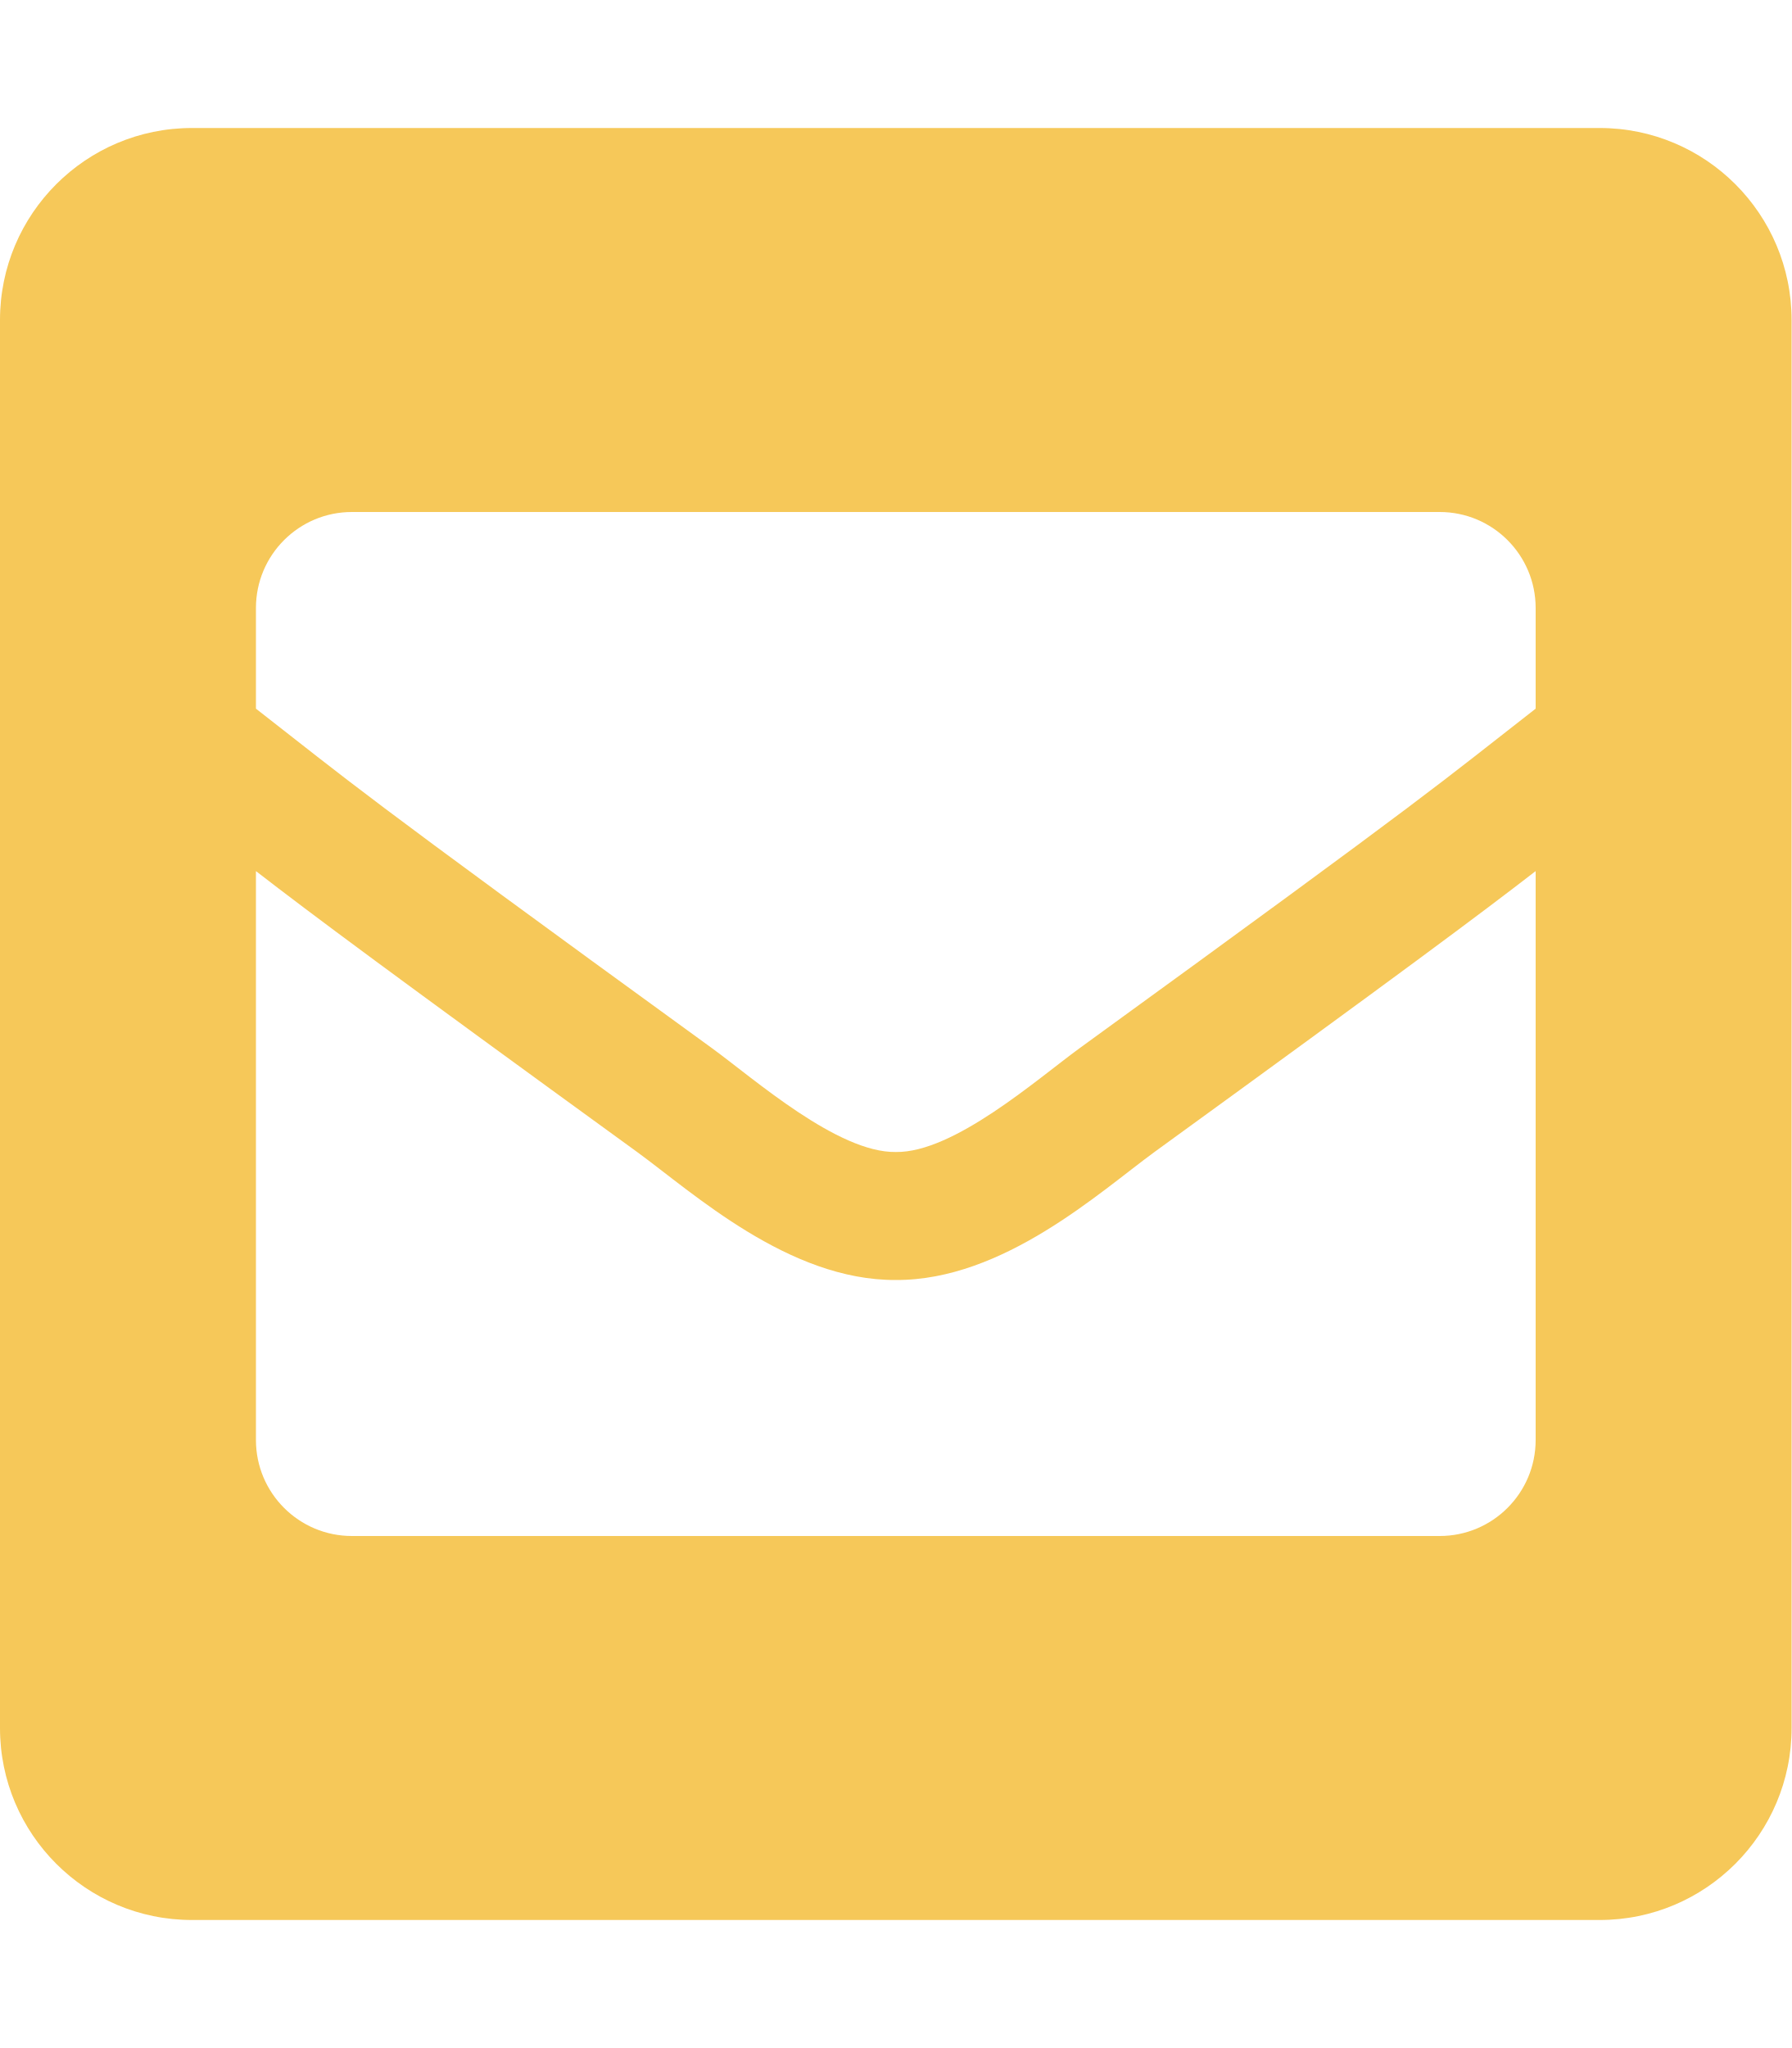
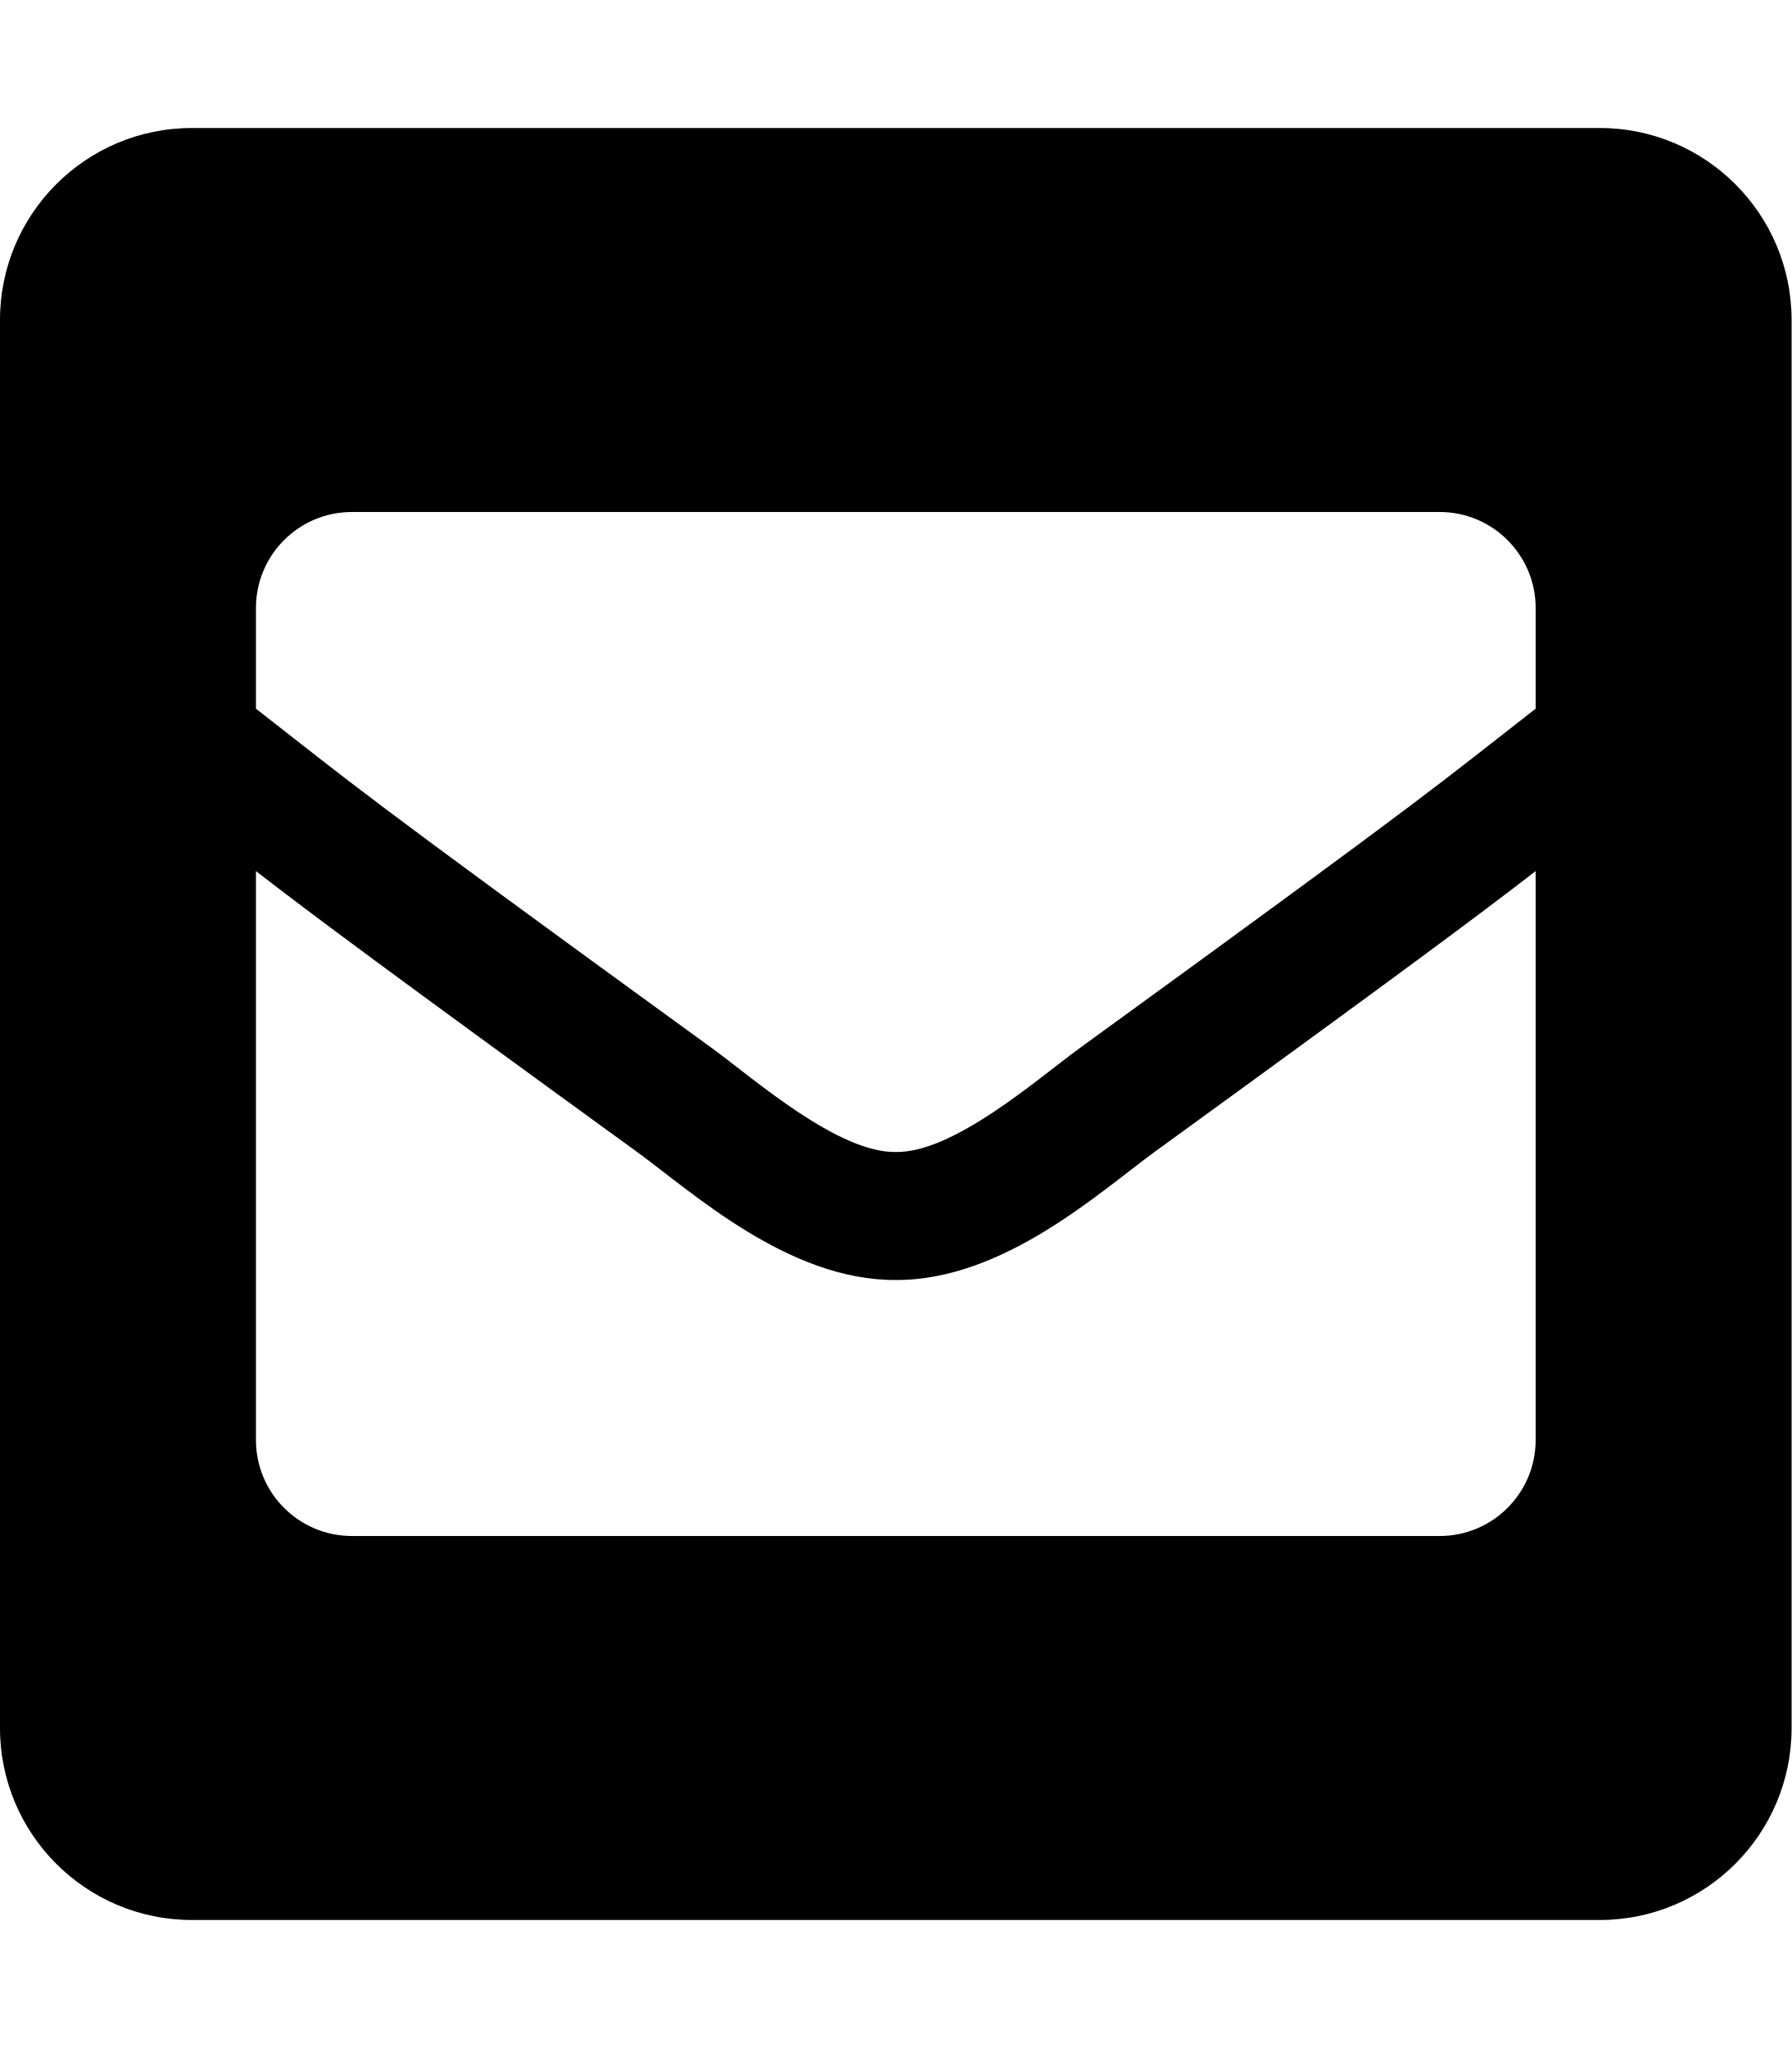
<svg xmlns="http://www.w3.org/2000/svg" aria-hidden="true" focusable="false" data-prefix="fas" data-icon="envelope-square" class="svg-inline--fa fa-envelope-square fa-w-14" role="img" viewBox="0 0 448 512">
-   <path fill="#F6C859" d="M400 32H48C21.49 32 0 53.49 0 80v352c0 26.51 21.49 48 48 48h352c26.51 0 48-21.49 48-48V80c0-26.51-21.49-48-48-48zM178.117 262.104C87.429 196.287 88.353 196.121 64 177.167V152c0-13.255 10.745-24 24-24h272c13.255 0 24 10.745 24 24v25.167c-24.371 18.969-23.434 19.124-114.117 84.938-10.5 7.655-31.392 26.12-45.883 25.894-14.503.218-35.367-18.227-45.883-25.895zM384 217.775V360c0 13.255-10.745 24-24 24H88c-13.255 0-24-10.745-24-24V217.775c13.958 10.794 33.329 25.236 95.303 70.214 14.162 10.341 37.975 32.145 64.694 32.01 26.887.134 51.037-22.041 64.72-32.025 61.958-44.965 81.325-59.406 95.283-70.199z" />
+   <path fill="#000000" d="M400 32H48C21.49 32 0 53.49 0 80v352c0 26.51 21.49 48 48 48h352c26.51 0 48-21.49 48-48V80c0-26.51-21.49-48-48-48zM178.117 262.104C87.429 196.287 88.353 196.121 64 177.167V152c0-13.255 10.745-24 24-24h272c13.255 0 24 10.745 24 24v25.167c-24.371 18.969-23.434 19.124-114.117 84.938-10.5 7.655-31.392 26.12-45.883 25.894-14.503.218-35.367-18.227-45.883-25.895zM384 217.775V360c0 13.255-10.745 24-24 24H88c-13.255 0-24-10.745-24-24V217.775c13.958 10.794 33.329 25.236 95.303 70.214 14.162 10.341 37.975 32.145 64.694 32.01 26.887.134 51.037-22.041 64.72-32.025 61.958-44.965 81.325-59.406 95.283-70.199z" />
</svg>
